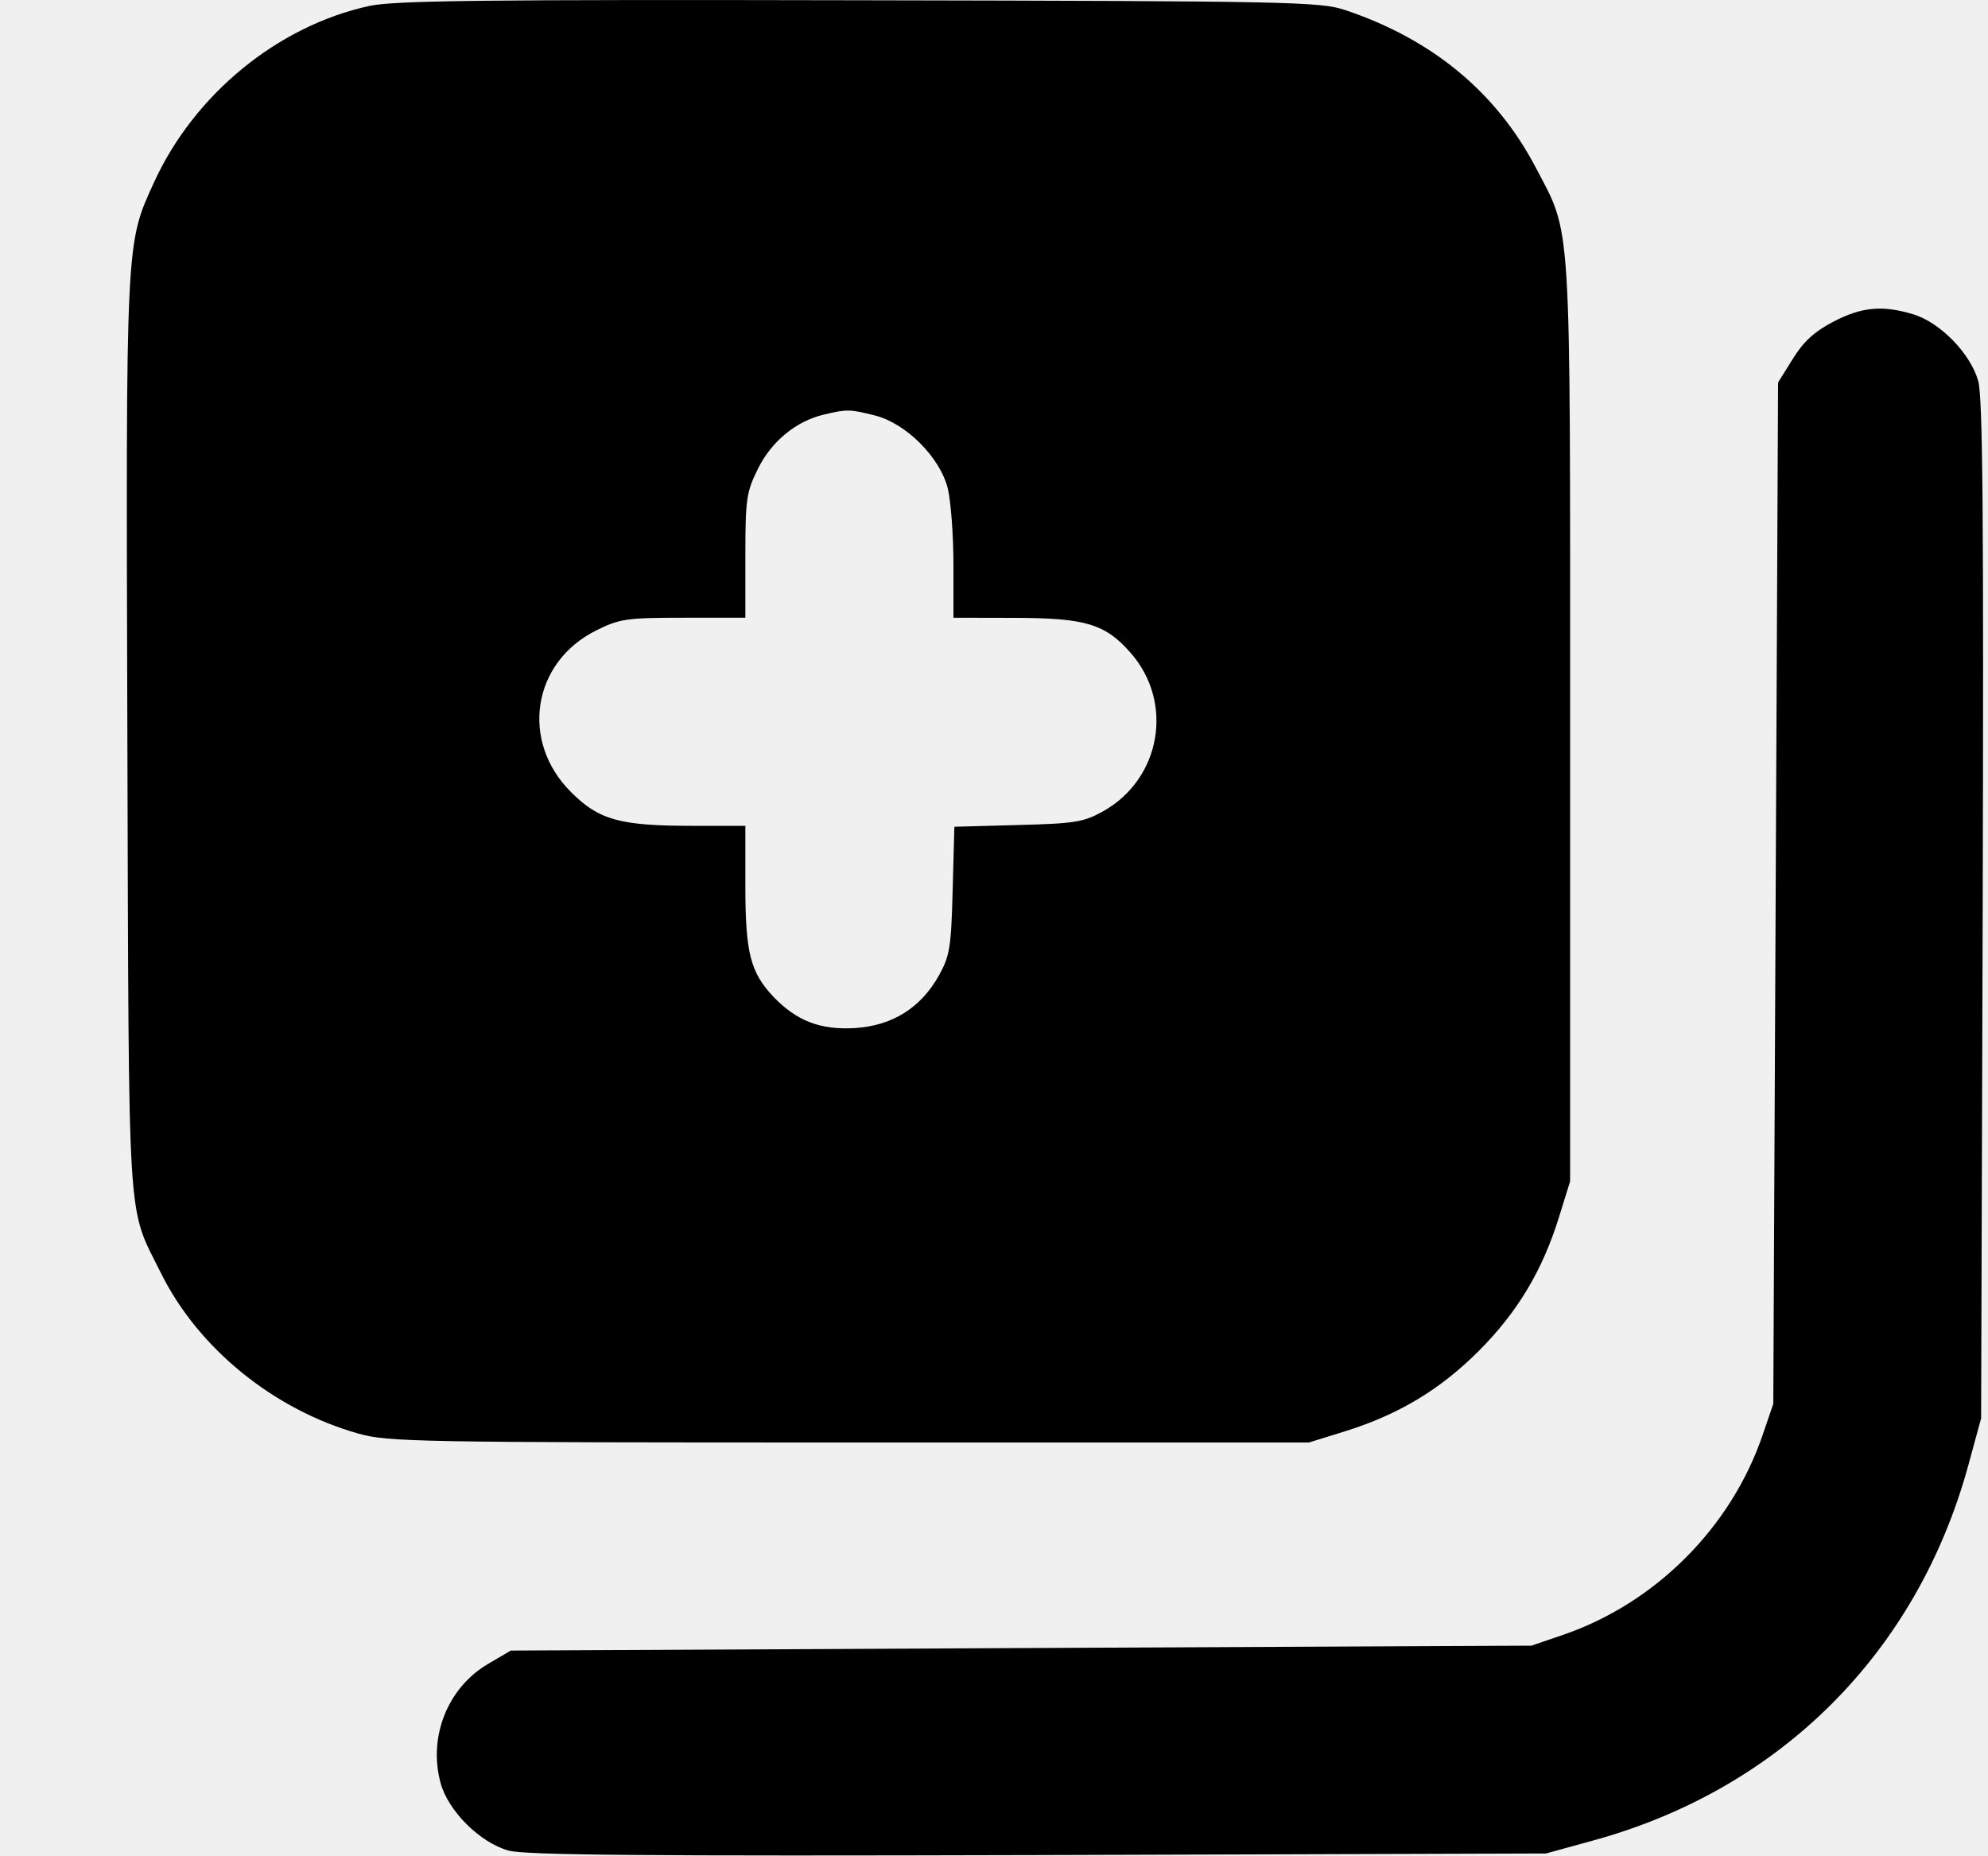
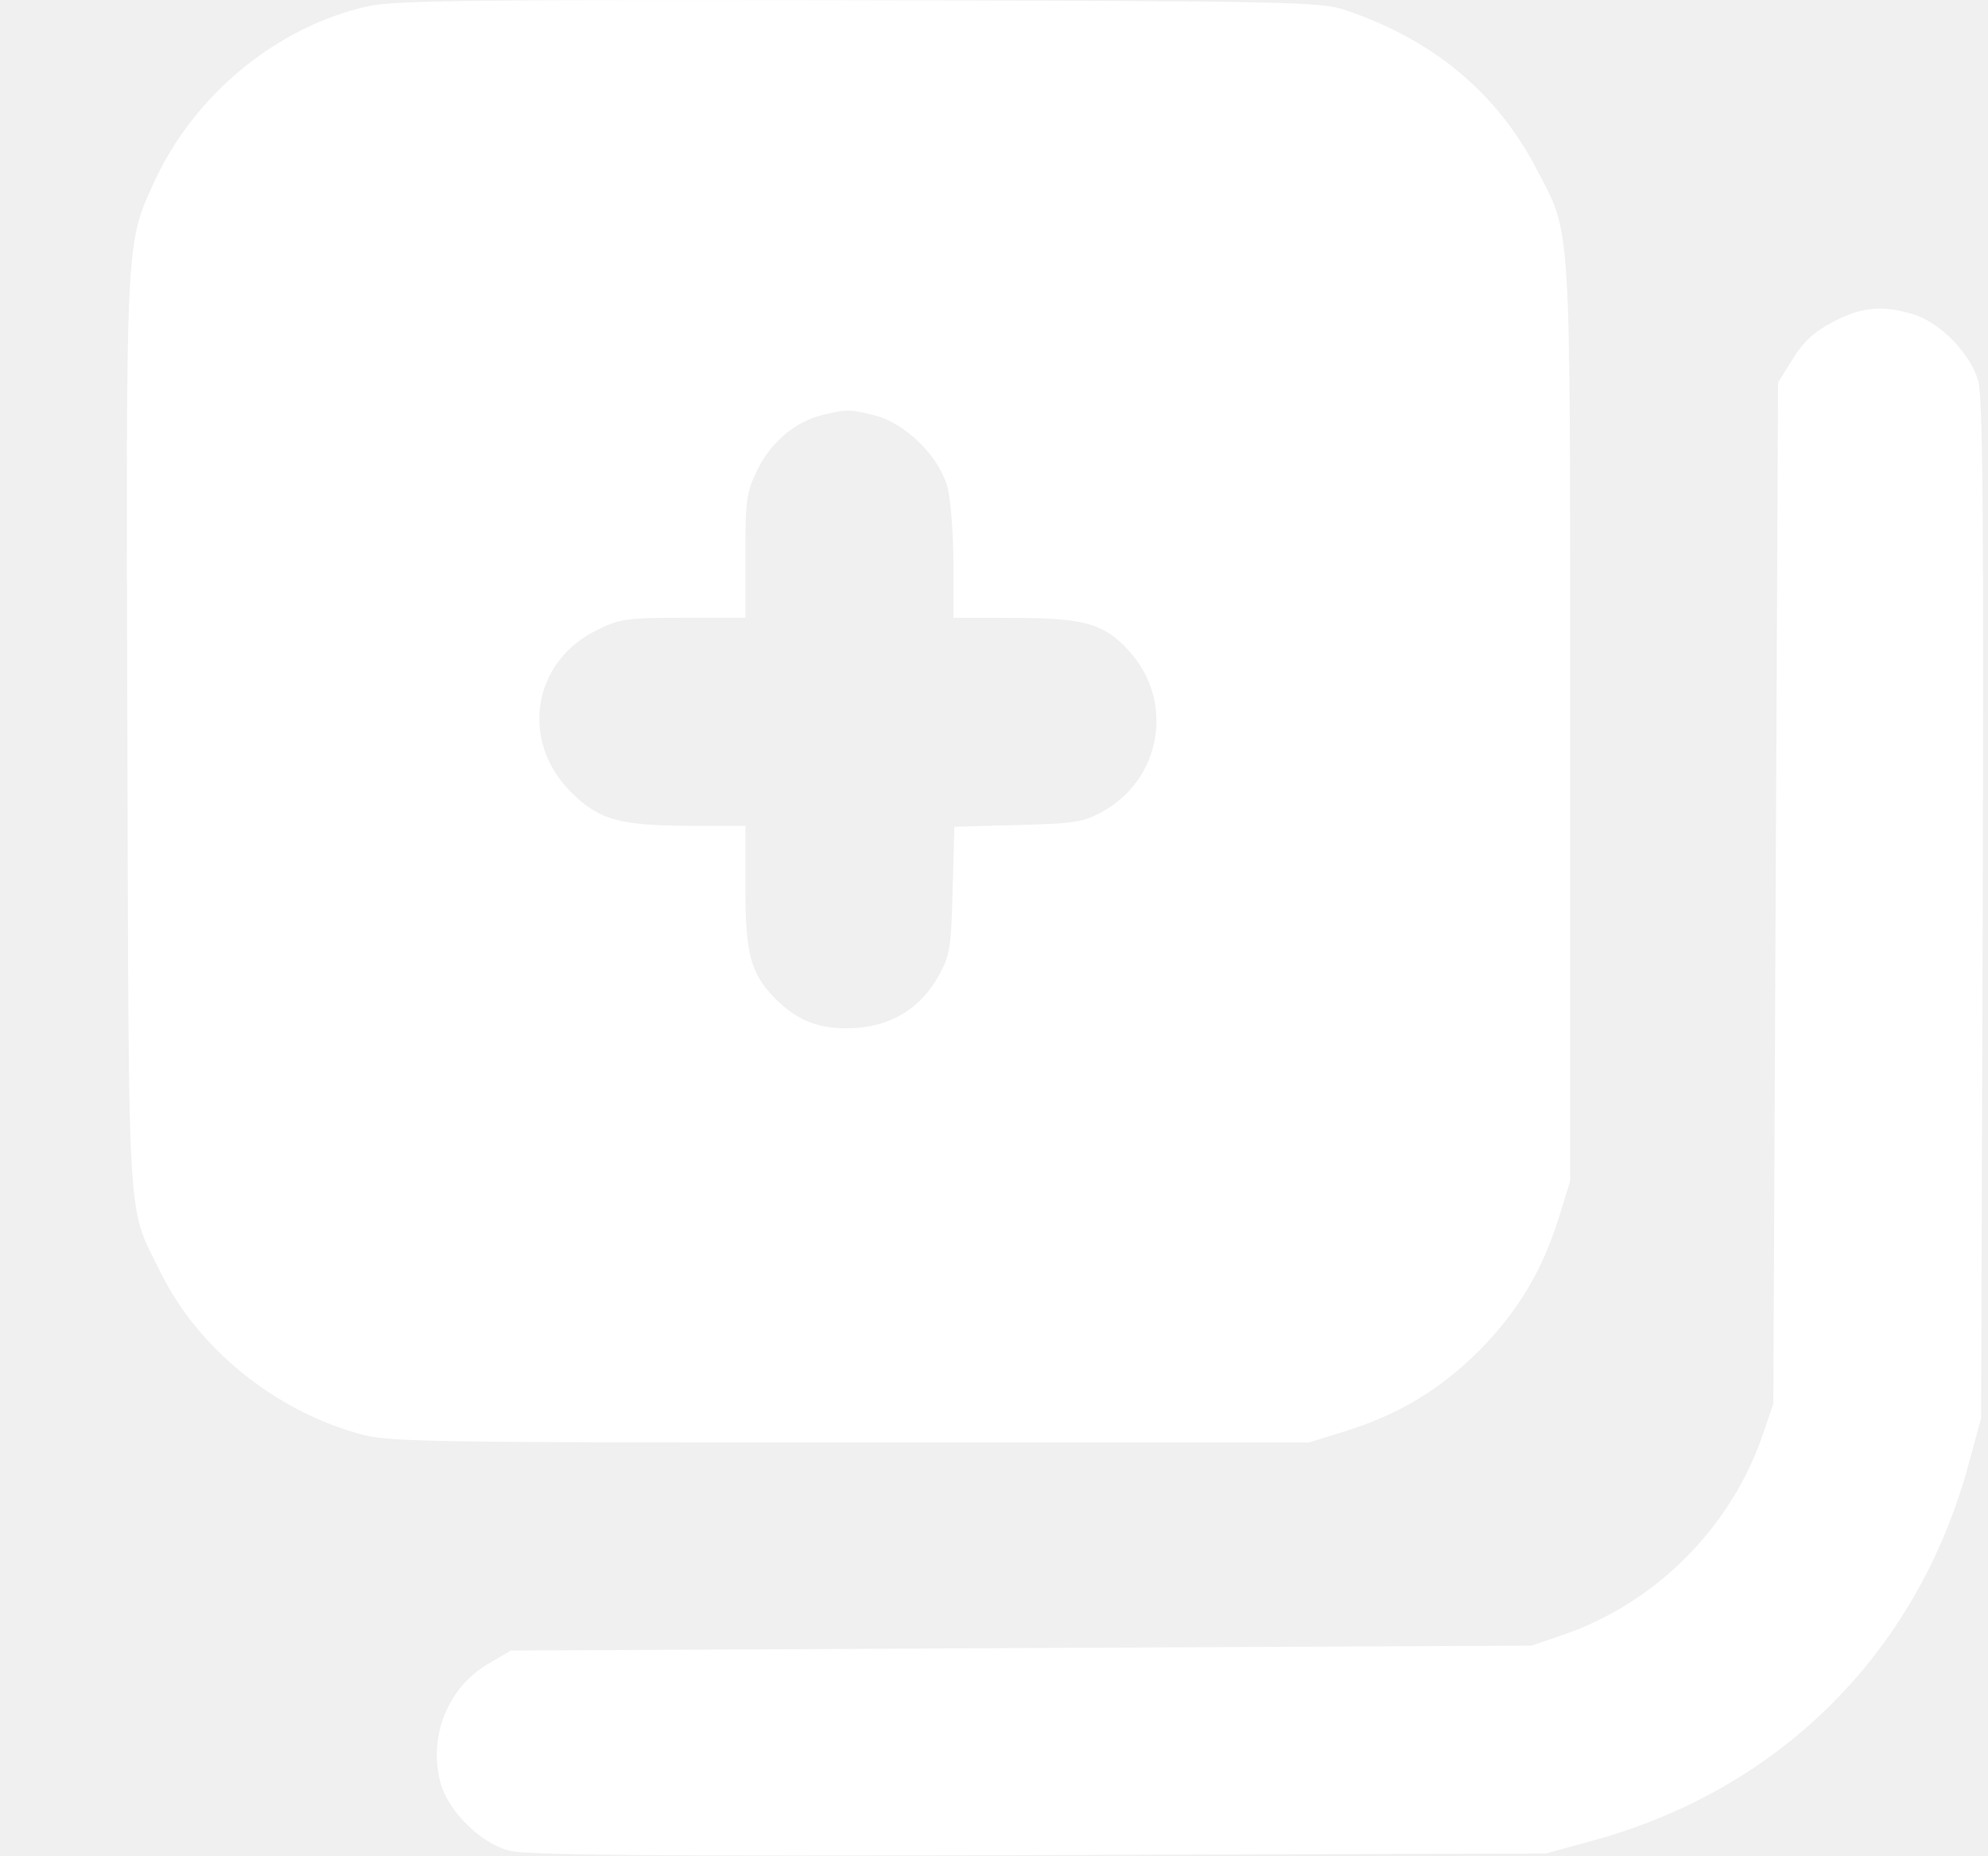
<svg xmlns="http://www.w3.org/2000/svg" width="15" height="14" viewBox="0 0 15 14" fill="none">
-   <path fill-rule="evenodd" clip-rule="evenodd" d="M2.786 0.045C2.095 0.196 1.467 0.711 1.163 1.374C0.947 1.846 0.95 1.787 0.961 5.549C0.973 9.359 0.956 9.083 1.214 9.605C1.495 10.173 2.065 10.637 2.705 10.817C2.927 10.88 3.156 10.884 6.409 10.884H9.876L10.15 10.799C10.551 10.674 10.865 10.486 11.157 10.194C11.449 9.902 11.637 9.588 11.762 9.187L11.847 8.913V5.446C11.847 1.572 11.86 1.785 11.587 1.263C11.289 0.695 10.806 0.296 10.15 0.076C9.961 0.013 9.744 0.008 6.482 0.002C3.652 -0.004 2.973 0.004 2.786 0.045ZM13.832 2.428C13.69 2.502 13.607 2.578 13.527 2.708L13.416 2.886L13.398 6.739L13.38 10.592L13.299 10.829C13.061 11.526 12.489 12.098 11.792 12.336L11.555 12.417L7.705 12.435L3.854 12.454L3.682 12.555C3.378 12.734 3.23 13.104 3.324 13.452C3.381 13.664 3.621 13.903 3.837 13.963C3.963 13.998 4.87 14.005 7.832 13.997L11.665 13.985L12.021 13.887C13.433 13.5 14.463 12.47 14.85 11.061L14.948 10.702L14.96 6.869C14.968 3.907 14.961 3 14.926 2.874C14.868 2.668 14.638 2.431 14.434 2.371C14.203 2.301 14.045 2.316 13.832 2.428ZM6.602 3.135C6.836 3.194 7.092 3.45 7.151 3.684C7.174 3.778 7.194 4.036 7.194 4.258V4.661L7.659 4.662C8.192 4.663 8.34 4.708 8.531 4.926C8.86 5.301 8.76 5.876 8.324 6.121C8.177 6.203 8.112 6.214 7.681 6.225L7.201 6.238L7.188 6.718C7.177 7.149 7.166 7.214 7.084 7.361C6.947 7.605 6.733 7.739 6.451 7.757C6.191 7.773 6.01 7.703 5.836 7.521C5.662 7.337 5.624 7.189 5.624 6.688V6.231H5.221C4.677 6.231 4.518 6.187 4.308 5.976C3.923 5.592 4.016 4.997 4.498 4.757C4.675 4.669 4.726 4.661 5.157 4.661H5.624V4.194C5.624 3.763 5.632 3.712 5.72 3.535C5.822 3.329 6.008 3.177 6.217 3.128C6.389 3.087 6.413 3.087 6.602 3.135Z" fill="currentColor" />
+   <path fill-rule="evenodd" clip-rule="evenodd" d="M2.786 0.045C2.095 0.196 1.467 0.711 1.163 1.374C0.947 1.846 0.95 1.787 0.961 5.549C0.973 9.359 0.956 9.083 1.214 9.605C1.495 10.173 2.065 10.637 2.705 10.817C2.927 10.88 3.156 10.884 6.409 10.884H9.876L10.15 10.799C10.551 10.674 10.865 10.486 11.157 10.194C11.449 9.902 11.637 9.588 11.762 9.187L11.847 8.913V5.446C11.847 1.572 11.86 1.785 11.587 1.263C11.289 0.695 10.806 0.296 10.15 0.076C9.961 0.013 9.744 0.008 6.482 0.002C3.652 -0.004 2.973 0.004 2.786 0.045ZM13.832 2.428C13.69 2.502 13.607 2.578 13.527 2.708L13.416 2.886L13.398 6.739L13.38 10.592L13.299 10.829C13.061 11.526 12.489 12.098 11.792 12.336L11.555 12.417L7.705 12.435L3.854 12.454L3.682 12.555C3.378 12.734 3.23 13.104 3.324 13.452C3.381 13.664 3.621 13.903 3.837 13.963C3.963 13.998 4.87 14.005 7.832 13.997L11.665 13.985L12.021 13.887C13.433 13.5 14.463 12.47 14.85 11.061L14.948 10.702L14.96 6.869C14.968 3.907 14.961 3 14.926 2.874C14.868 2.668 14.638 2.431 14.434 2.371C14.203 2.301 14.045 2.316 13.832 2.428ZM6.602 3.135C6.836 3.194 7.092 3.45 7.151 3.684C7.174 3.778 7.194 4.036 7.194 4.258V4.661L7.659 4.662C8.192 4.663 8.34 4.708 8.531 4.926C8.86 5.301 8.76 5.876 8.324 6.121C8.177 6.203 8.112 6.214 7.681 6.225L7.201 6.238L7.188 6.718C7.177 7.149 7.166 7.214 7.084 7.361C6.947 7.605 6.733 7.739 6.451 7.757C6.191 7.773 6.01 7.703 5.836 7.521C5.662 7.337 5.624 7.189 5.624 6.688V6.231H5.221C4.677 6.231 4.518 6.187 4.308 5.976C3.923 5.592 4.016 4.997 4.498 4.757C4.675 4.669 4.726 4.661 5.157 4.661H5.624V4.194C5.624 3.763 5.632 3.712 5.72 3.535C5.822 3.329 6.008 3.177 6.217 3.128C6.389 3.087 6.413 3.087 6.602 3.135Z" fill="#fff" />
</svg>
